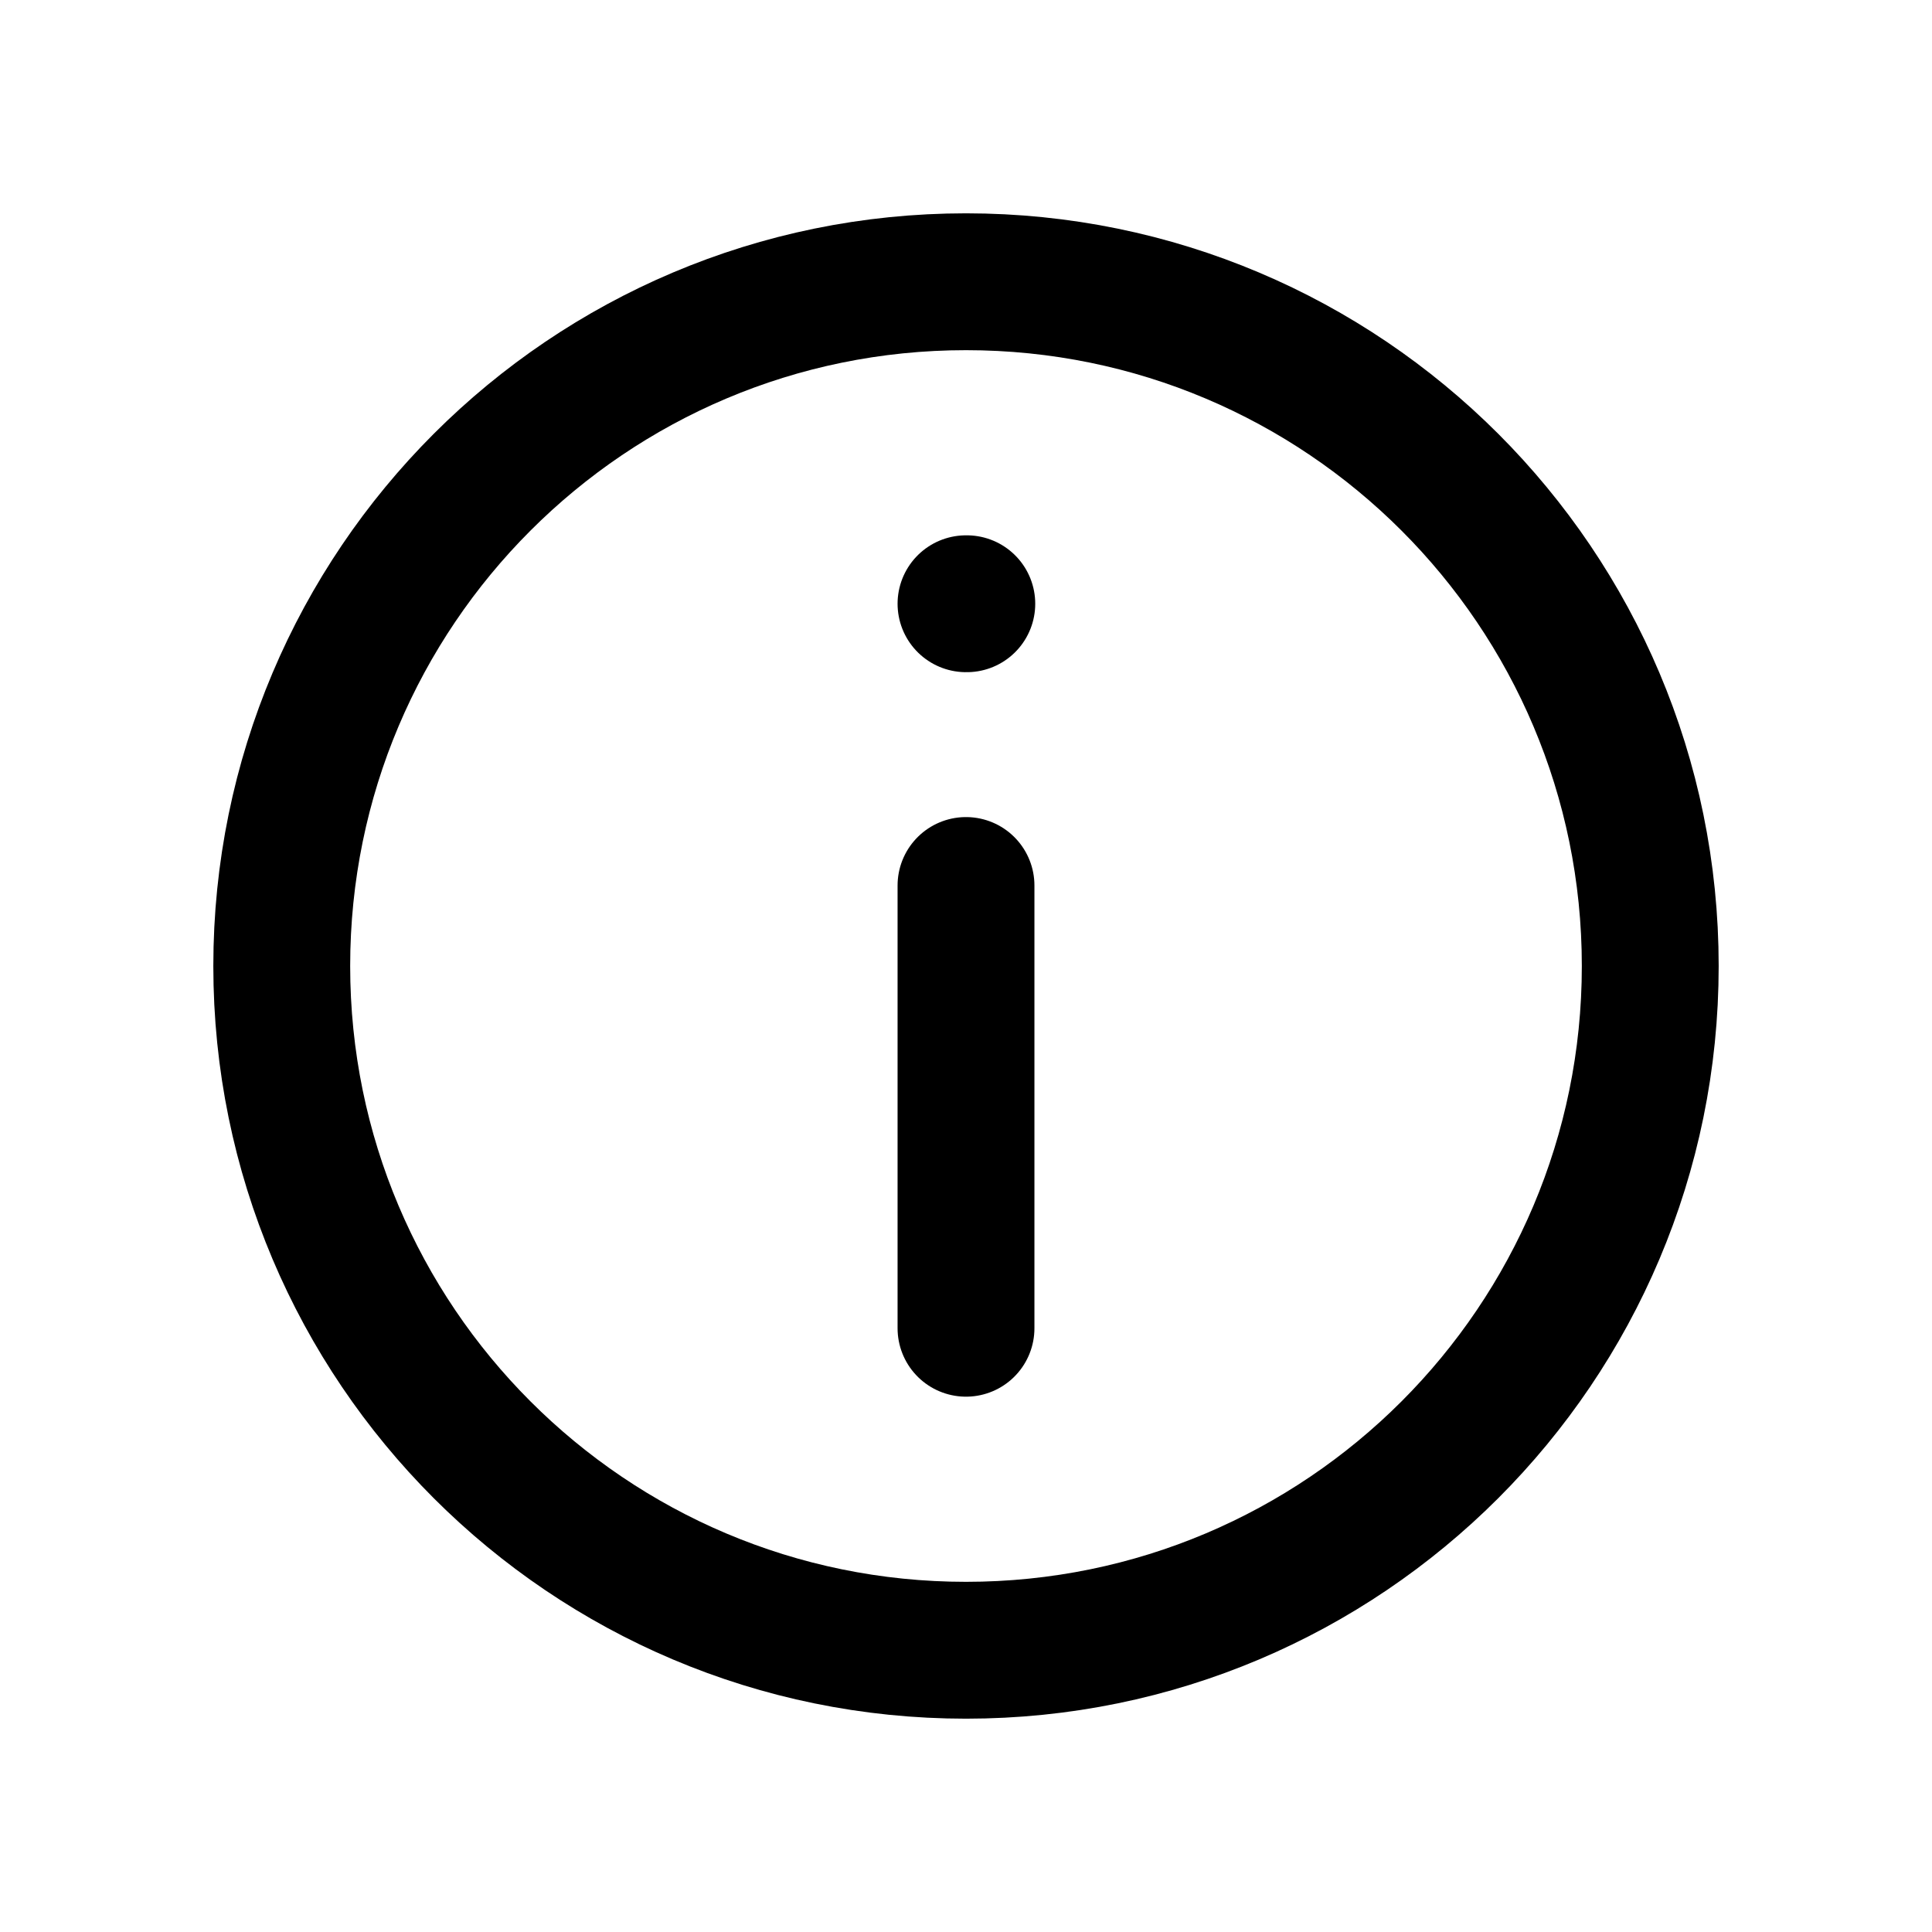
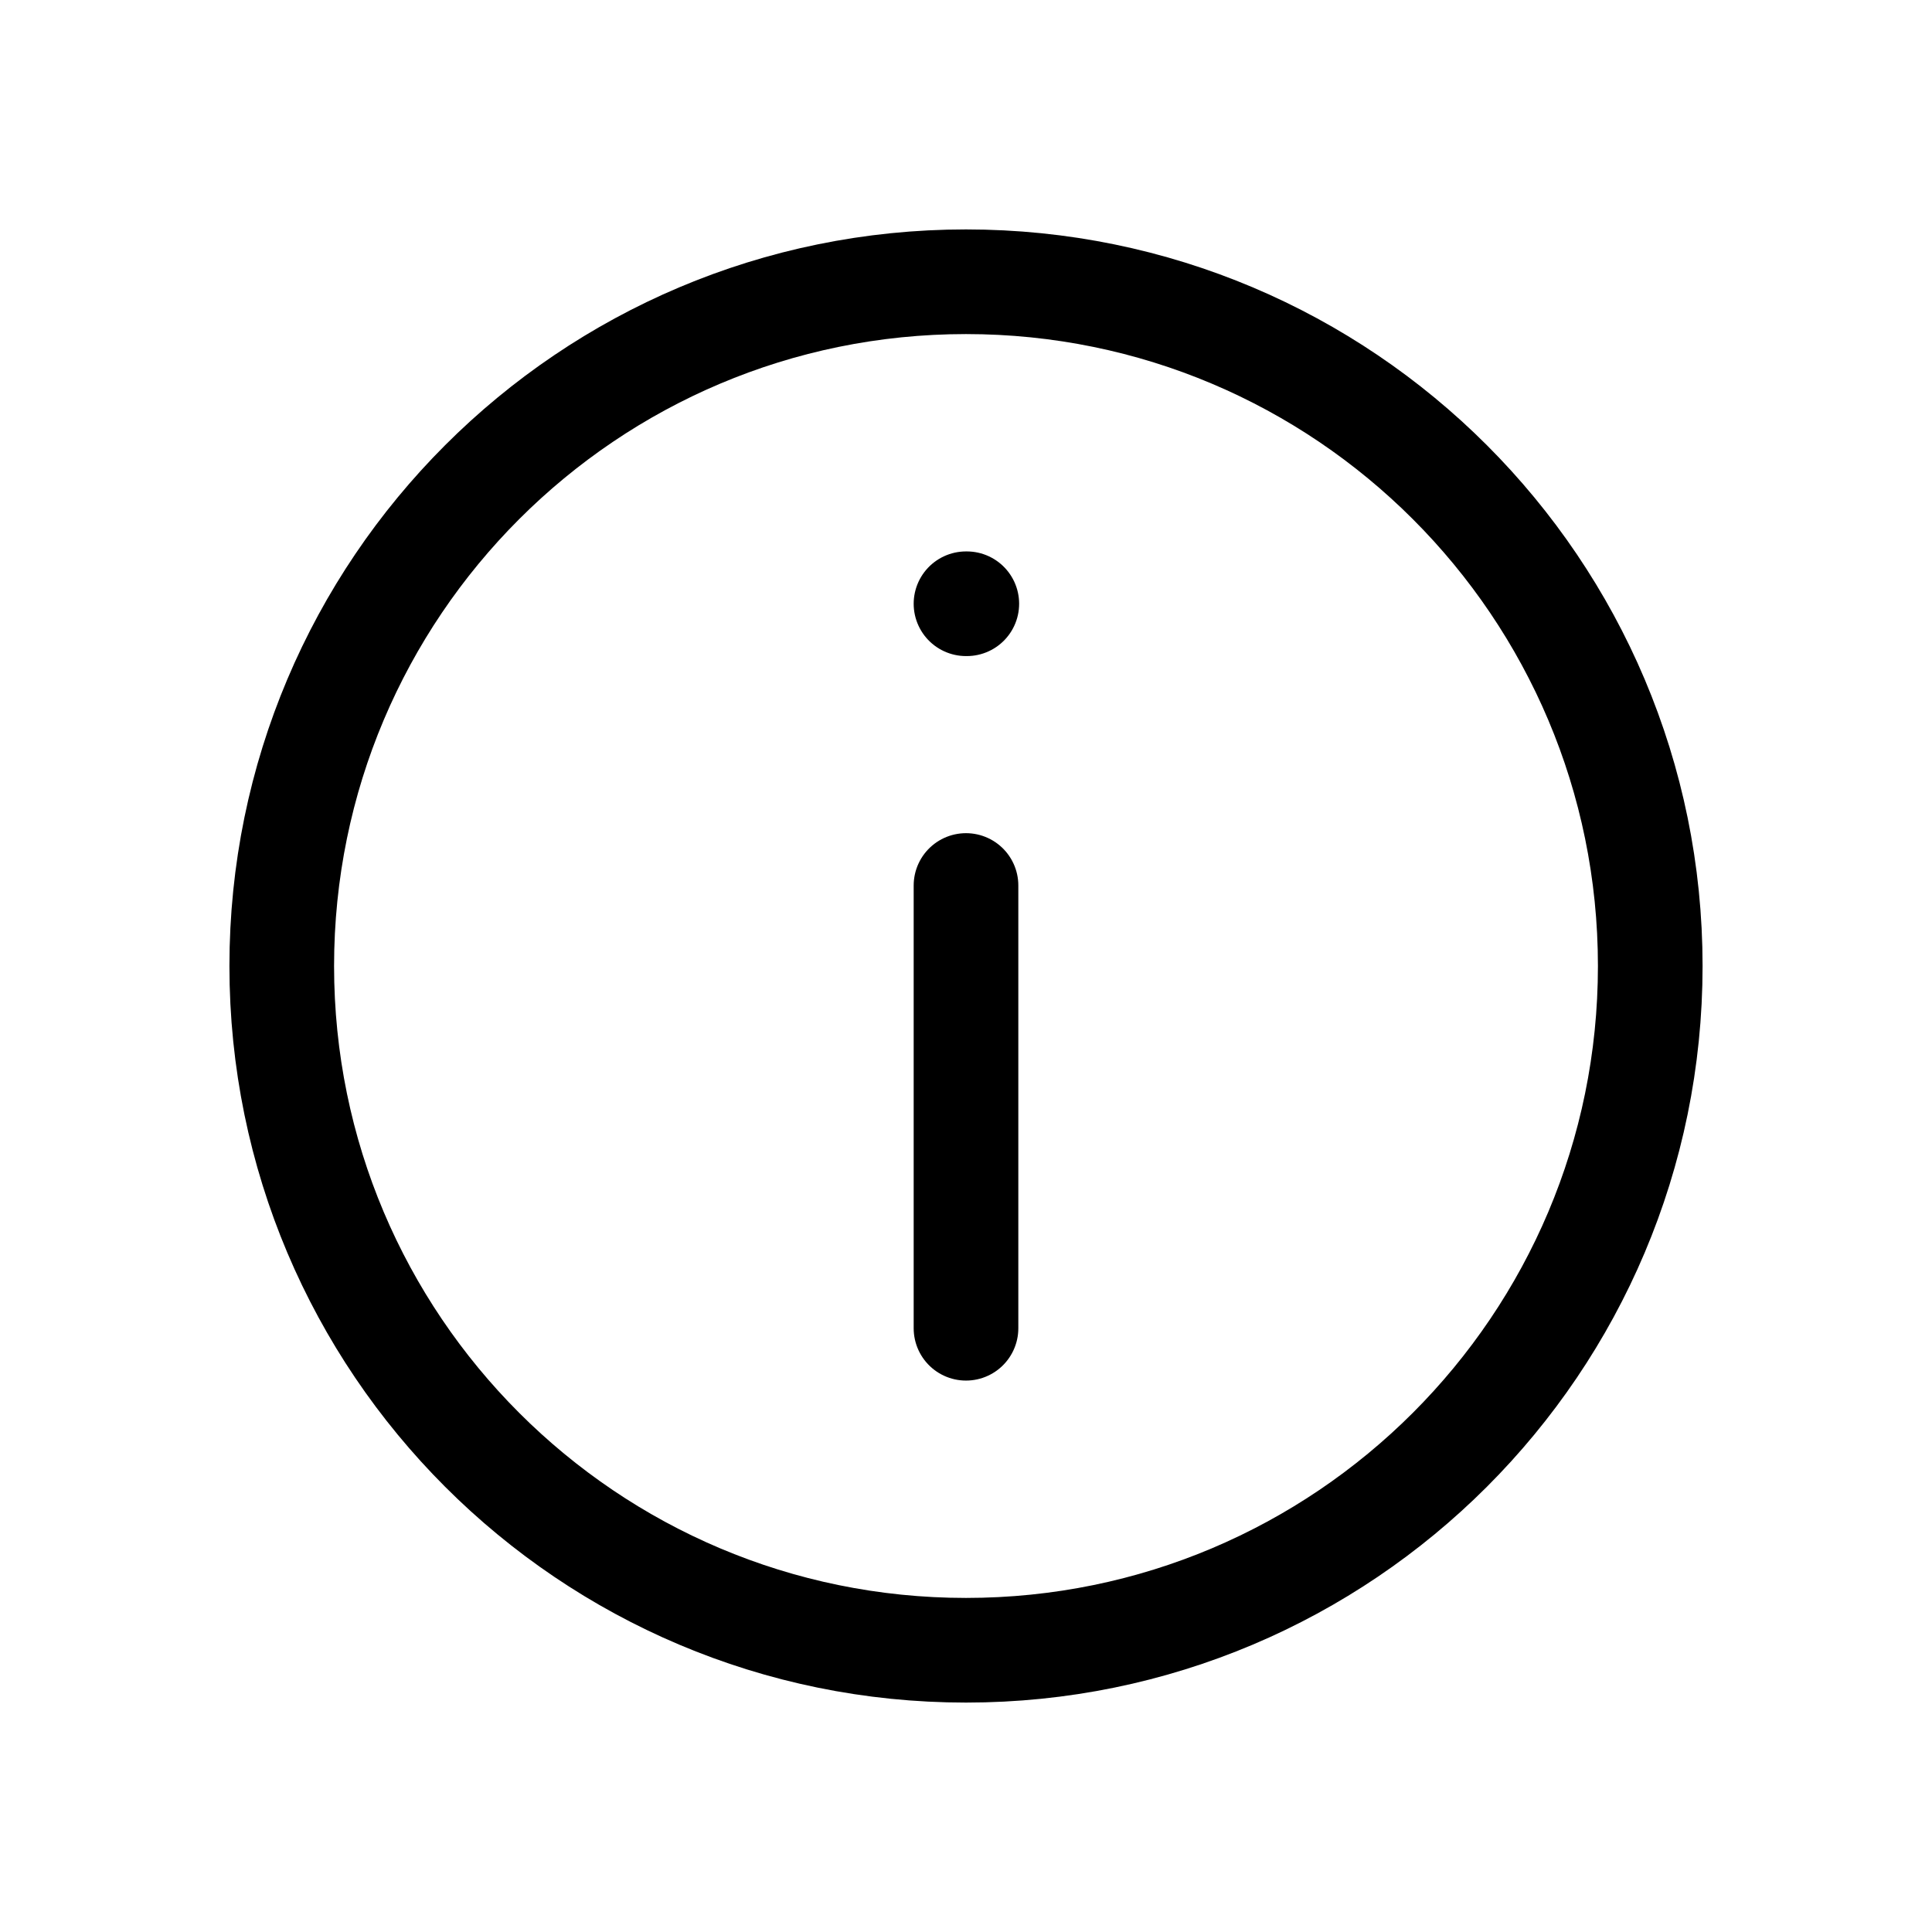
- <svg xmlns="http://www.w3.org/2000/svg" width="24" height="24" viewBox="0 0 24 24" fill="none" stroke="currentColor" stroke-width="1.7" stroke-linecap="round" stroke-linejoin="round">
+ <svg xmlns="http://www.w3.org/2000/svg" width="24" height="24" viewBox="0 0 24 24" fill="none" stroke="currentColor" stroke-width="1.3" stroke-linecap="round" stroke-linejoin="round">
  <circle cx="12" cy="12" r="8.5" />
  <path d="M12 11v5.5" />
  <path d="M12 7.5h.01" />
</svg>
